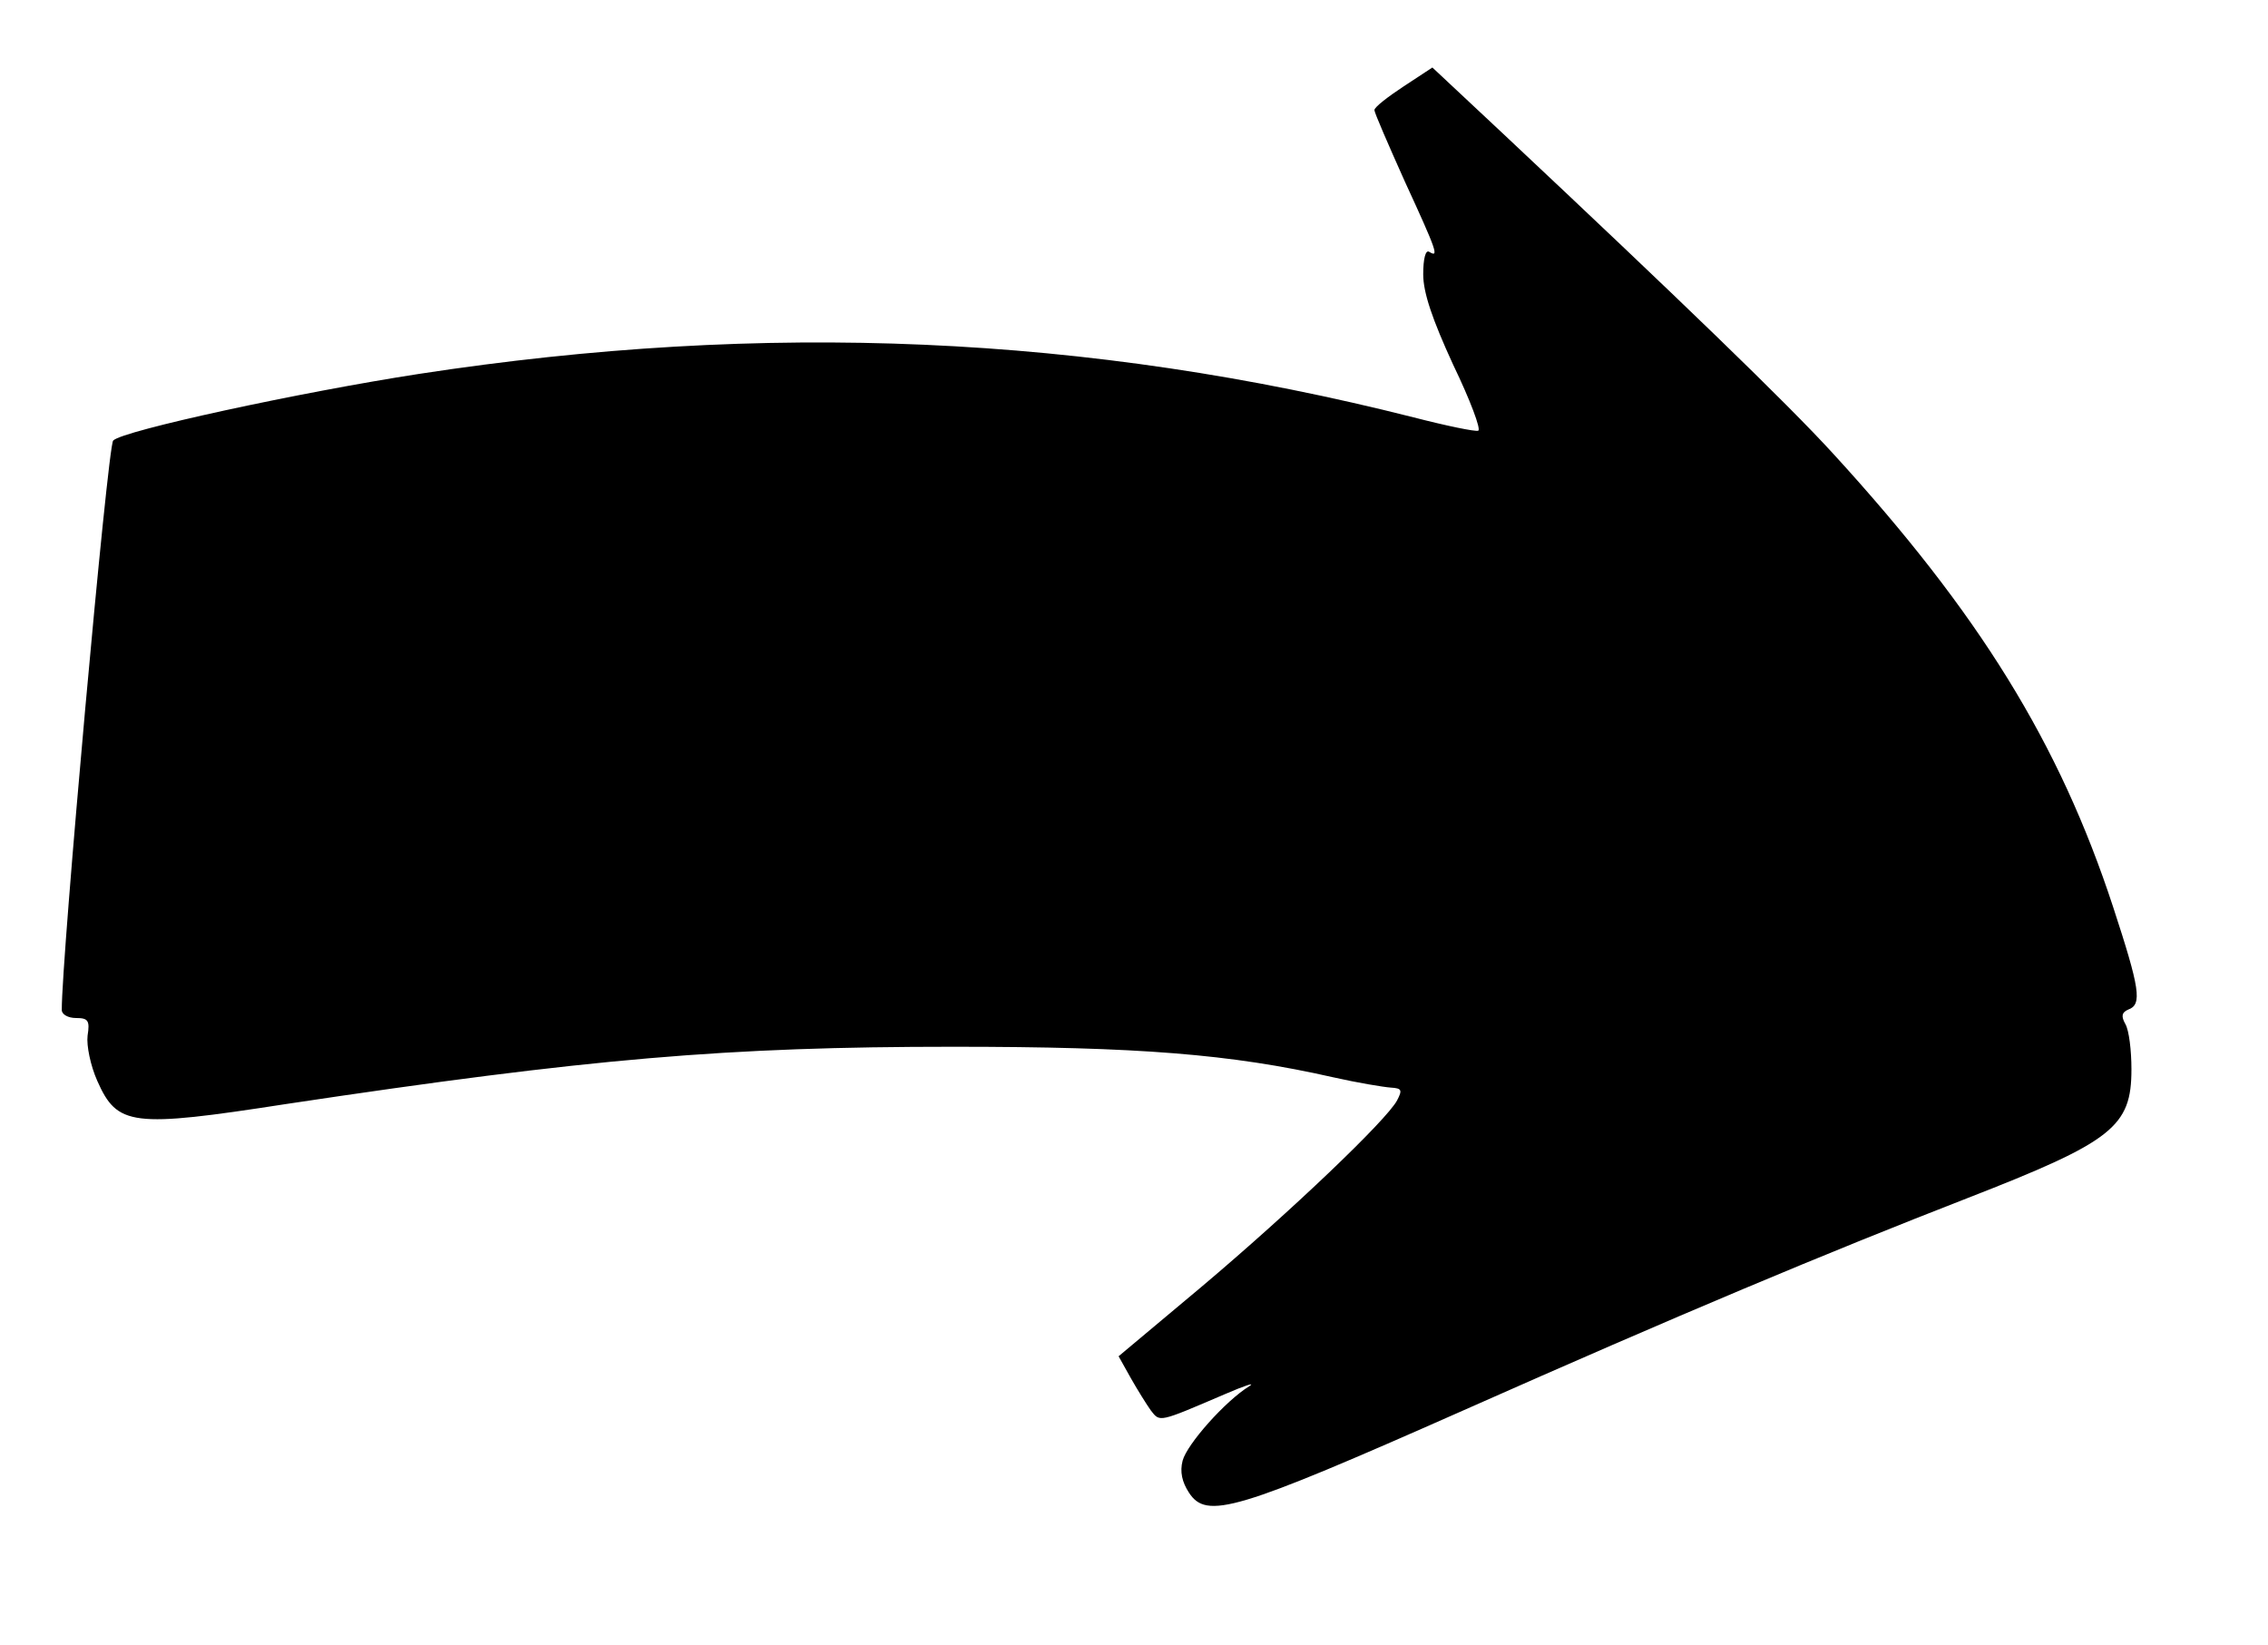
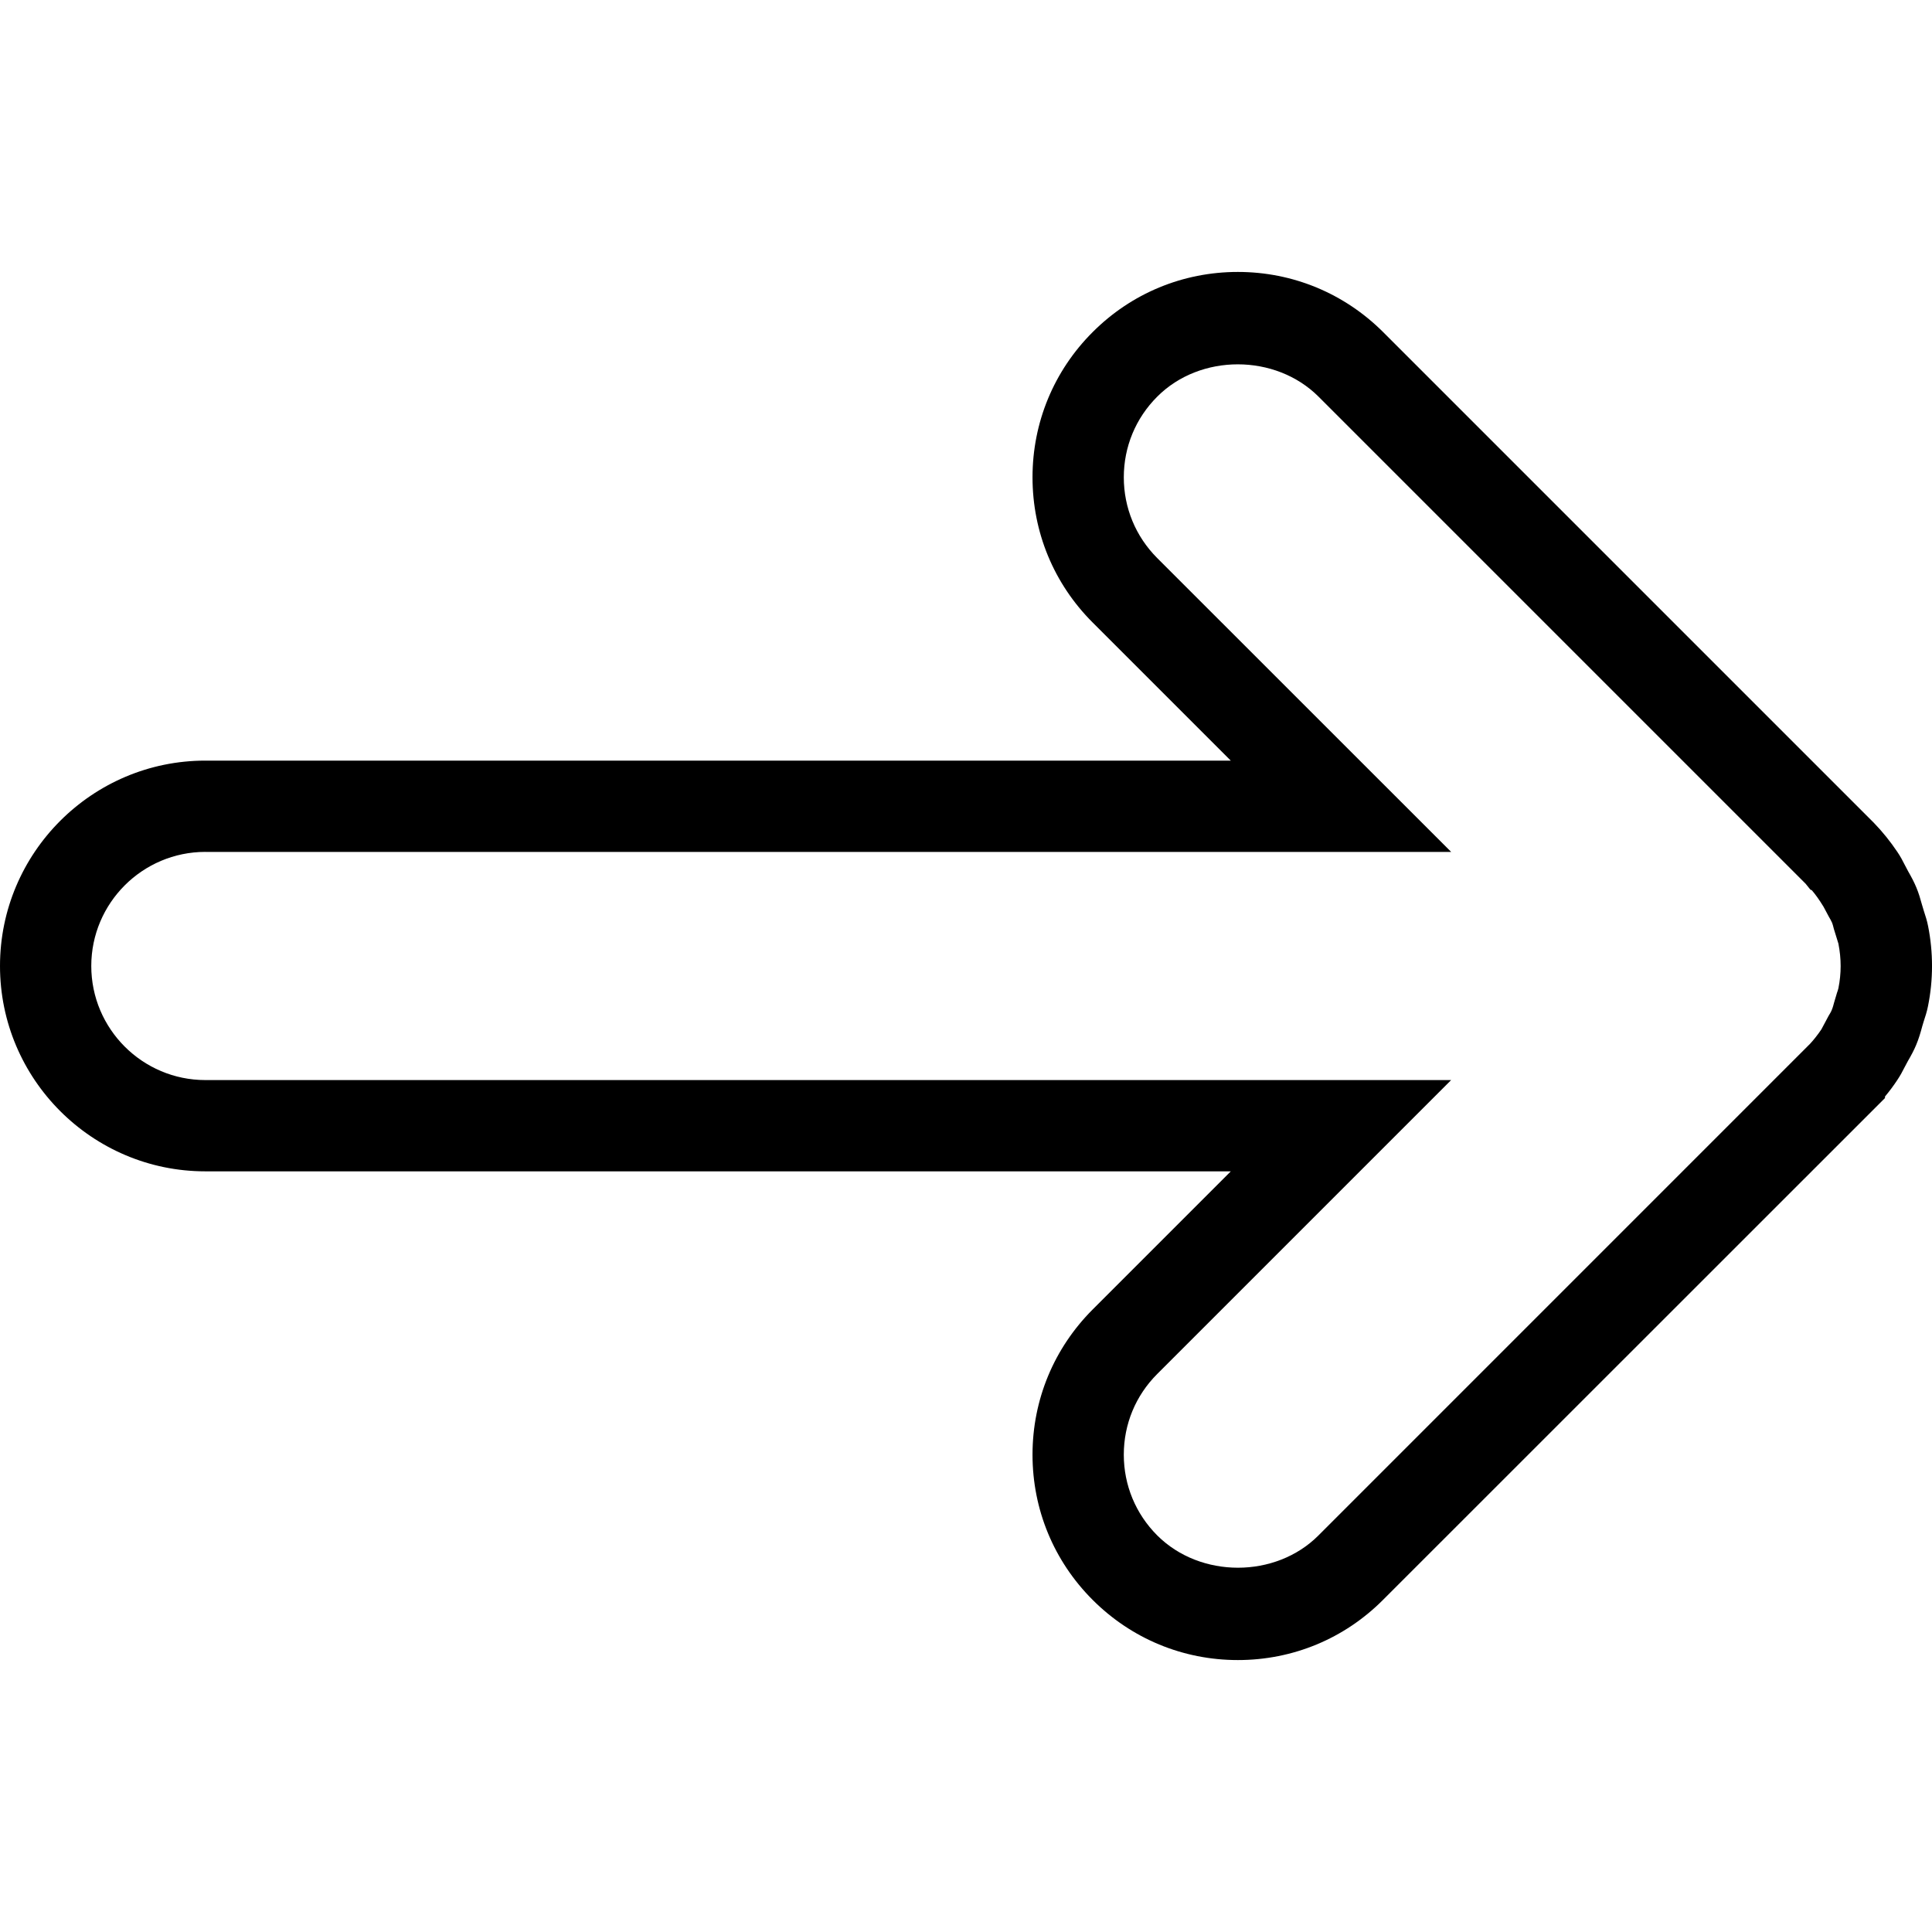
- <svg xmlns="http://www.w3.org/2000/svg" xmlns:ns1="http://xml.openoffice.org/svg/export" version="1.2" width="131.04mm" height="94.99mm" viewBox="32078 6478 13104 9499" preserveAspectRatio="xMidYMid" fill-rule="evenodd" stroke-width="28.222" stroke-linejoin="round" xml:space="preserve">
-   <defs class="ClipPathGroup">
-     <clipPath id="presentation_clip_path" clipPathUnits="userSpaceOnUse">
-       <rect x="32078" y="6478" width="13104" height="9499" />
-     </clipPath>
-     <clipPath id="presentation_clip_path_shrink" clipPathUnits="userSpaceOnUse">
-       <rect x="32091" y="6487" width="13078" height="9481" />
-     </clipPath>
-   </defs>
-   <defs class="TextShapeIndex">
-     <g ns1:slide="id1" ns1:id-list="id3" />
-   </defs>
-   <defs class="EmbeddedBulletChars">
-     <g id="bullet-char-template-57356" transform="scale(0.0004882812,-0.0004882812)">
-       <path d="M 580,1141 L 1163,571 580,0 -4,571 580,1141 Z" />
-     </g>
-     <g id="bullet-char-template-57354" transform="scale(0.0004882812,-0.0004882812)">
-       <path d="M 8,1128 L 1137,1128 1137,0 8,0 8,1128 Z" />
-     </g>
-     <g id="bullet-char-template-10146" transform="scale(0.0004882812,-0.0004882812)">
-       <path d="M 174,0 L 602,739 174,1481 1456,739 174,0 Z M 1358,739 L 309,1346 659,739 1358,739 Z" />
-     </g>
-     <g id="bullet-char-template-10132" transform="scale(0.0004882812,-0.0004882812)">
-       <path d="M 2015,739 L 1276,0 717,0 1260,543 174,543 174,936 1260,936 717,1481 1274,1481 2015,739 Z" />
-     </g>
-     <g id="bullet-char-template-10007" transform="scale(0.0004882812,-0.0004882812)">
-       <path d="M 0,-2 C -7,14 -16,27 -25,37 L 356,567 C 262,823 215,952 215,954 215,979 228,992 255,992 264,992 276,990 289,987 310,991 331,999 354,1012 L 381,999 492,748 772,1049 836,1024 860,1049 C 881,1039 901,1025 922,1006 886,937 835,863 770,784 769,783 710,716 594,584 L 774,223 C 774,196 753,168 711,139 L 727,119 C 717,90 699,76 672,76 641,76 570,178 457,381 L 164,-76 C 142,-110 111,-127 72,-127 30,-127 9,-110 8,-76 1,-67 -2,-52 -2,-32 -2,-23 -1,-13 0,-2 Z" />
-     </g>
-     <g id="bullet-char-template-10004" transform="scale(0.0004882812,-0.0004882812)">
-       <path d="M 285,-33 C 182,-33 111,30 74,156 52,228 41,333 41,471 41,549 55,616 82,672 116,743 169,778 240,778 293,778 328,747 346,684 L 369,508 C 377,444 397,411 428,410 L 1163,1116 C 1174,1127 1196,1133 1229,1133 1271,1133 1292,1118 1292,1087 L 1292,965 C 1292,929 1282,901 1262,881 L 442,47 C 390,-6 338,-33 285,-33 Z" />
-     </g>
-     <g id="bullet-char-template-9679" transform="scale(0.0004882812,-0.0004882812)">
-       <path d="M 813,0 C 632,0 489,54 383,161 276,268 223,411 223,592 223,773 276,916 383,1023 489,1130 632,1184 813,1184 992,1184 1136,1130 1245,1023 1353,916 1407,772 1407,592 1407,412 1353,268 1245,161 1136,54 992,0 813,0 Z" />
-     </g>
-     <g id="bullet-char-template-8226" transform="scale(0.0004882812,-0.0004882812)">
-       <path d="M 346,457 C 273,457 209,483 155,535 101,586 74,649 74,723 74,796 101,859 155,911 209,963 273,989 346,989 419,989 480,963 531,910 582,859 608,796 608,723 608,648 583,586 532,535 482,483 420,457 346,457 Z" />
-     </g>
-     <g id="bullet-char-template-8211" transform="scale(0.0004882812,-0.0004882812)">
-       <path d="M -4,459 L 1135,459 1135,606 -4,606 -4,459 Z" />
-     </g>
-     <g id="bullet-char-template-61548" transform="scale(0.0004882812,-0.0004882812)">
-       <path d="M 173,740 C 173,903 231,1043 346,1159 462,1274 601,1332 765,1332 928,1332 1067,1274 1183,1159 1299,1043 1357,903 1357,740 1357,577 1299,437 1183,322 1067,206 928,148 765,148 601,148 462,206 346,322 231,437 173,577 173,740 Z" />
-     </g>
-   </defs>
-   <defs class="TextEmbeddedBitmaps" />
-   <g class="SlideGroup">
+ <svg xmlns="http://www.w3.org/2000/svg" version="1.1" id="Capa_1" x="0px" y="0px" viewBox="0 0 272.08 272.08" style="enable-background:new 0 0 272.08 272.08;" xml:space="preserve">
+   <g>
    <g>
-       <g id="container-id1">
-         <g id="id1" class="Slide" clip-path="url(#presentation_clip_path)">
-           <g class="Page">
-             <g class="Graphic">
-               <g id="id3">
-                 <rect class="BoundingBox" stroke="none" fill="none" x="32078" y="6478" width="13105" height="9500" />
-                 <defs>
-                   <clipPath id="clip_path_1" clipPathUnits="userSpaceOnUse">
-                     <path d="M 32078,6478 L 45182,6478 45182,15977 32078,15977 32078,6478 Z" />
-                   </clipPath>
-                 </defs>
-                 <g clip-path="url(#clip_path_1)">
-                   <path fill="rgb(0,0,0)" stroke="none" d="M 17550,4755 L 16193,4864 16097,5231 C 15829,6271 15681,7393 15656,8613 15625,10155 15759,11273 16136,12655 L 16238,13036 16129,13015 C 16066,13001 15632,12807 15163,12585 14693,12359 14298,12183 14281,12193 14263,12204 14200,12281 14140,12370 L 14027,12525 14171,12662 C 14249,12736 14471,12973 14669,13188 14863,13400 15275,13840 15579,14161 15886,14486 16125,14761 16111,14775 16097,14786 16111,14793 16140,14786 16168,14782 16189,14793 16185,14817 16175,14863 16961,15618 17392,15974 18200,16644 19455,17276 19854,17212 20143,17166 20196,17089 20552,16200 20919,15276 21381,14186 21843,13153 22393,11929 22432,11724 22111,11724 21974,11724 21769,11901 21360,12370 21233,12518 21127,12631 21120,12624 21109,12613 21399,11946 21674,11357 21773,11149 21854,10962 21854,10948 21854,10920 21501,10687 21487,10708 21483,10716 21258,10980 20982,11301 20492,11876 20108,12271 19889,12423 19787,12493 19776,12497 19780,12440 19780,12405 19751,12155 19716,11883 19667,11498 19653,11170 19653,10384 19656,9111 19727,8292 19988,6564 20083,5936 20094,5809 20058,5690 19998,5496 19850,5404 19603,5418 19388,5432 19392,5446 19473,4988 19501,4822 19526,4677 19526,4660 19526,4614 18940,4642 17550,4755 L 17550,4755 Z" />
-                   <path fill="rgb(0,0,0)" stroke="none" d="M 25469,5369 C 24915,6786 24139,8592 23564,9798 23437,10070 23339,10310 23349,10331 23356,10356 23437,10416 23529,10472 23667,10550 23702,10560 23737,10522 23762,10493 23928,10303 24108,10091 24432,9717 24549,9608 24383,9827 24259,9992 24069,10447 24048,10624 24037,10737 24048,10790 24094,10842 24245,11012 24393,10917 24944,10310 25399,9809 25737,9492 25875,9449 25914,9439 25945,9411 25945,9386 25945,9361 25956,9358 25981,9382 26026,9428 26111,9947 26160,10493 26217,11156 26182,12786 26090,13664 26005,14444 25875,15392 25748,16108 25702,16376 25663,16609 25663,16630 25663,16658 25765,16662 26002,16644 26330,16620 26337,16623 26295,16687 26235,16782 26284,17004 26383,17103 26432,17152 26527,17195 26619,17209 26795,17233 28961,17068 29162,17011 29317,16972 29490,16835 29564,16694 29631,16563 29765,15960 29861,15389 30160,13527 30132,11855 29772,10084 29705,9756 29649,9432 29649,9361 29649,9012 29889,8987 30495,9269 30721,9375 30972,9478 31056,9499 31444,9583 31547,9308 31257,8956 31190,8874 31141,8797 31155,8786 31176,8762 29518,7009 29049,6564 28143,5700 27279,5153 26347,4850 26115,4776 25885,4705 25832,4691 25741,4670 25737,4677 25469,5369 L 25469,5369 Z" />
-                   <path fill="rgb(0,0,0)" stroke="none" d="M 3724,7220 C 3502,7439 3004,7915 2620,8282 1417,9428 814,10211 408,11149 278,11453 38,12211 62,12239 70,12246 235,12317 426,12394 764,12535 891,12606 807,12606 764,12606 796,12789 860,12913 923,13029 1075,13107 1851,13417 3057,13897 4158,14366 5240,14863 5801,15117 6027,15184 6168,15138 6369,15064 6320,14846 6038,14588 5893,14458 5879,14429 5914,14366 5935,14324 5939,14278 5921,14264 5907,14250 5710,14084 5487,13893 5265,13703 5001,13470 4902,13375 L 4718,13199 4771,13047 C 4835,12860 4916,12803 5247,12715 5840,12553 6274,12518 7639,12518 9078,12518 9491,12550 11007,12775 11494,12846 12006,12906 12147,12906 12387,12906 12415,12899 12489,12811 12535,12758 12581,12655 12595,12578 12623,12394 12447,10236 12383,10007 12323,9802 12189,9668 11981,9604 11850,9566 11843,9555 11822,9382 11812,9284 11801,9153 11801,9093 L 11801,8984 11406,8889 C 10803,8747 10182,8635 9523,8546 9004,8476 8771,8465 7745,8462 6486,8462 6274,8479 5209,8659 4870,8716 4588,8754 4577,8744 4567,8733 4577,8726 4602,8726 4669,8726 4863,8278 4881,8084 4909,7778 4715,7682 4436,7869 4270,7982 3974,8257 3911,8359 3847,8458 3999,8109 4253,7584 4369,7337 4461,7114 4454,7090 4443,7069 4369,7002 4281,6938 L 4126,6829 3724,7220 3724,7220 Z" />
-                   <path fill="rgb(0,0,0)" stroke="none" d="M 40188,6977 C 40097,7037 40019,7097 40019,7114 40019,7129 40100,7315 40195,7527 40382,7933 40393,7968 40336,7933 40315,7919 40301,7971 40301,8063 40301,8169 40354,8324 40474,8585 40573,8790 40636,8959 40619,8966 40605,8973 40435,8938 40245,8889 38361,8412 36502,8331 34499,8638 33811,8744 32785,8966 32732,9023 32700,9051 32432,12031 32435,12313 32435,12338 32471,12359 32517,12359 32587,12359 32598,12373 32584,12461 32577,12518 32601,12634 32640,12722 32756,12983 32838,12994 33730,12856 35487,12592 36280,12525 37585,12525 38654,12525 39187,12567 39779,12701 39920,12733 40072,12758 40114,12761 40178,12765 40181,12775 40150,12835 40090,12948 39539,13474 39021,13911 L 38541,14313 38612,14440 C 38650,14507 38703,14592 38728,14627 38781,14694 38770,14697 39155,14532 39271,14482 39335,14461 39296,14486 39158,14571 38936,14821 38911,14916 38894,14980 38908,15040 38947,15100 39049,15258 39215,15209 40530,14627 41779,14073 42619,13721 43444,13400 44287,13072 44393,12987 44393,12655 44393,12546 44379,12430 44358,12394 44333,12349 44336,12327 44375,12310 44456,12281 44442,12190 44287,11717 43977,10772 43514,10021 42668,9097 42400,8804 41790,8215 40760,7248 L 40354,6868 40188,6977 40188,6977 Z" />
-                 </g>
-               </g>
-             </g>
-           </g>
-         </g>
-       </g>
+       <path d="M174.328,233.783c-7.725,0-14.987-3.008-20.45-8.471c-5.463-5.463-8.471-12.719-8.471-20.45s3.014-14.987,8.471-20.45    l19.454-19.454H28.921C12.976,164.958,0,151.982,0,136.037s12.976-28.921,28.921-28.921h144.405l-19.448-19.448    c-5.469-5.463-8.471-12.725-8.471-20.45s3.008-14.994,8.471-20.45c5.456-5.463,12.719-8.471,20.444-8.471    s14.987,3.008,20.457,8.464l69.095,69.095c1.221,1.26,2.346,2.654,3.336,4.132c0.405,0.591,0.765,1.266,1.105,1.947l0.424,0.803    c0.418,0.726,0.816,1.465,1.138,2.249c0.328,0.778,0.572,1.607,0.797,2.436l0.27,0.9c0.231,0.681,0.443,1.375,0.585,2.095    c0.366,1.838,0.553,3.74,0.553,5.617c0,1.889-0.186,3.792-0.566,5.662c-0.154,0.778-0.379,1.472-0.611,2.172l-0.193,0.643    c-0.238,0.893-0.495,1.774-0.861,2.641c-0.296,0.726-0.72,1.51-1.17,2.282l-0.411,0.771c-0.328,0.649-0.668,1.285-1.08,1.896    c-0.521,0.79-1.099,1.568-1.729,2.32v0.212l-70.689,70.669C189.328,230.768,182.066,233.783,174.328,233.783z M28.921,119.97    c-8.856,0-16.067,7.211-16.067,16.067c0,8.863,7.211,16.067,16.067,16.067h175.44l-41.395,41.395    c-3.04,3.04-4.704,7.07-4.704,11.363c0,4.293,1.671,8.323,4.704,11.363c6.086,6.08,16.678,6.061,22.712,0.006l69.23-69.236    c0.405-0.431,1.041-1.202,1.594-2.031l1.022-1.915c0.154-0.263,0.328-0.521,0.437-0.81c0.174-0.411,0.244-0.739,0.334-1.06    l0.405-1.362c0.077-0.225,0.161-0.443,0.206-0.675c0.199-1.003,0.309-2.05,0.309-3.078c0-1.06-0.109-2.121-0.315-3.175    l-0.636-2.057c-0.084-0.309-0.148-0.623-0.276-0.925c-0.129-0.302-0.283-0.54-0.424-0.79l-0.765-1.433    c-0.617-1.009-1.131-1.71-1.632-2.301l-0.225-0.109l-0.662-0.823l-68.594-68.594c-6.073-6.061-16.665-6.067-22.712,0    c-3.046,3.04-4.711,7.076-4.711,11.369c0,4.287,1.671,8.323,4.704,11.363l41.402,41.389H28.921V119.97z" />
    </g>
  </g>
+   <g>
+ </g>
+   <g>
+ </g>
+   <g>
+ </g>
+   <g>
+ </g>
+   <g>
+ </g>
+   <g>
+ </g>
+   <g>
+ </g>
+   <g>
+ </g>
+   <g>
+ </g>
+   <g>
+ </g>
+   <g>
+ </g>
+   <g>
+ </g>
+   <g>
+ </g>
+   <g>
+ </g>
+   <g>
+ </g>
</svg>
